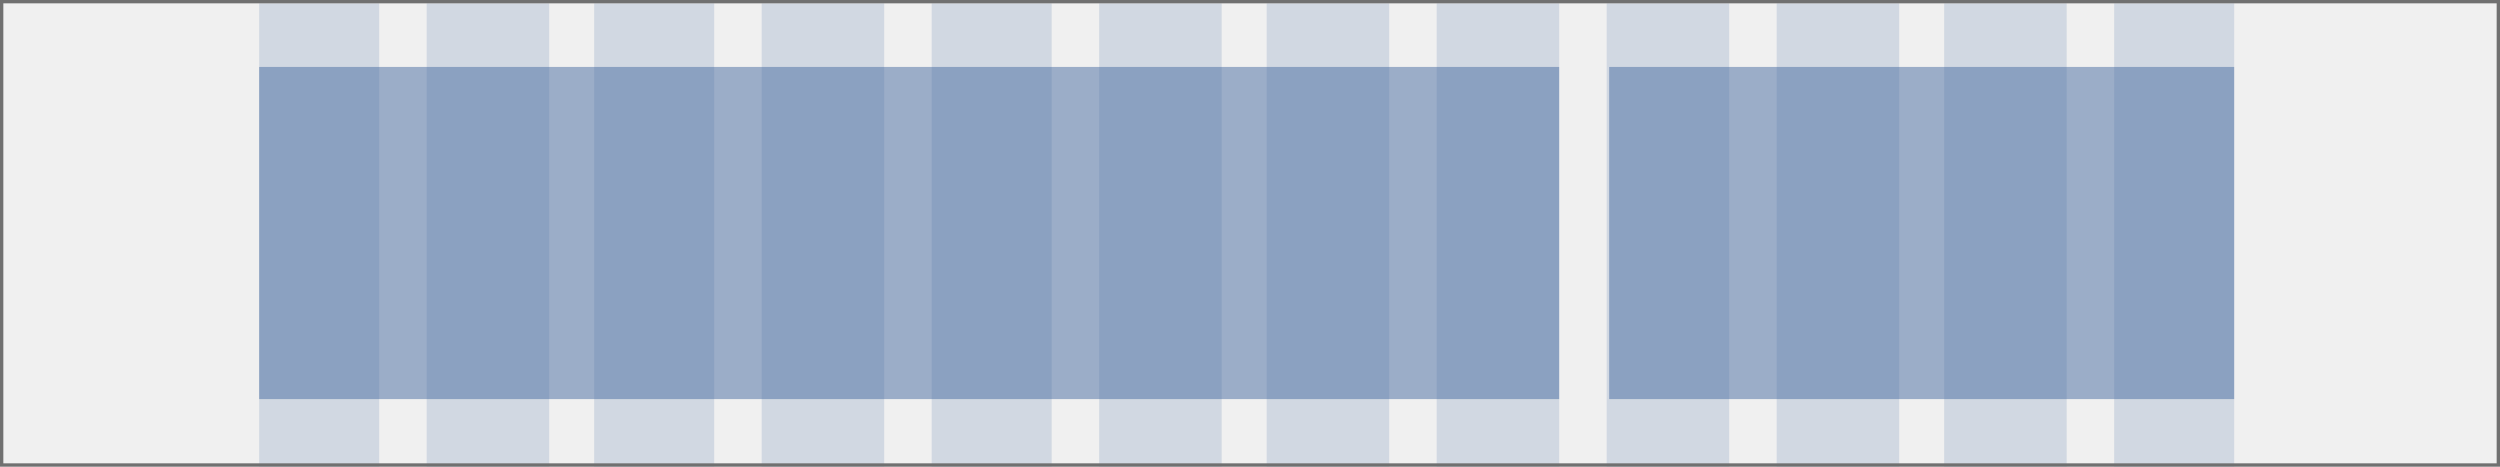
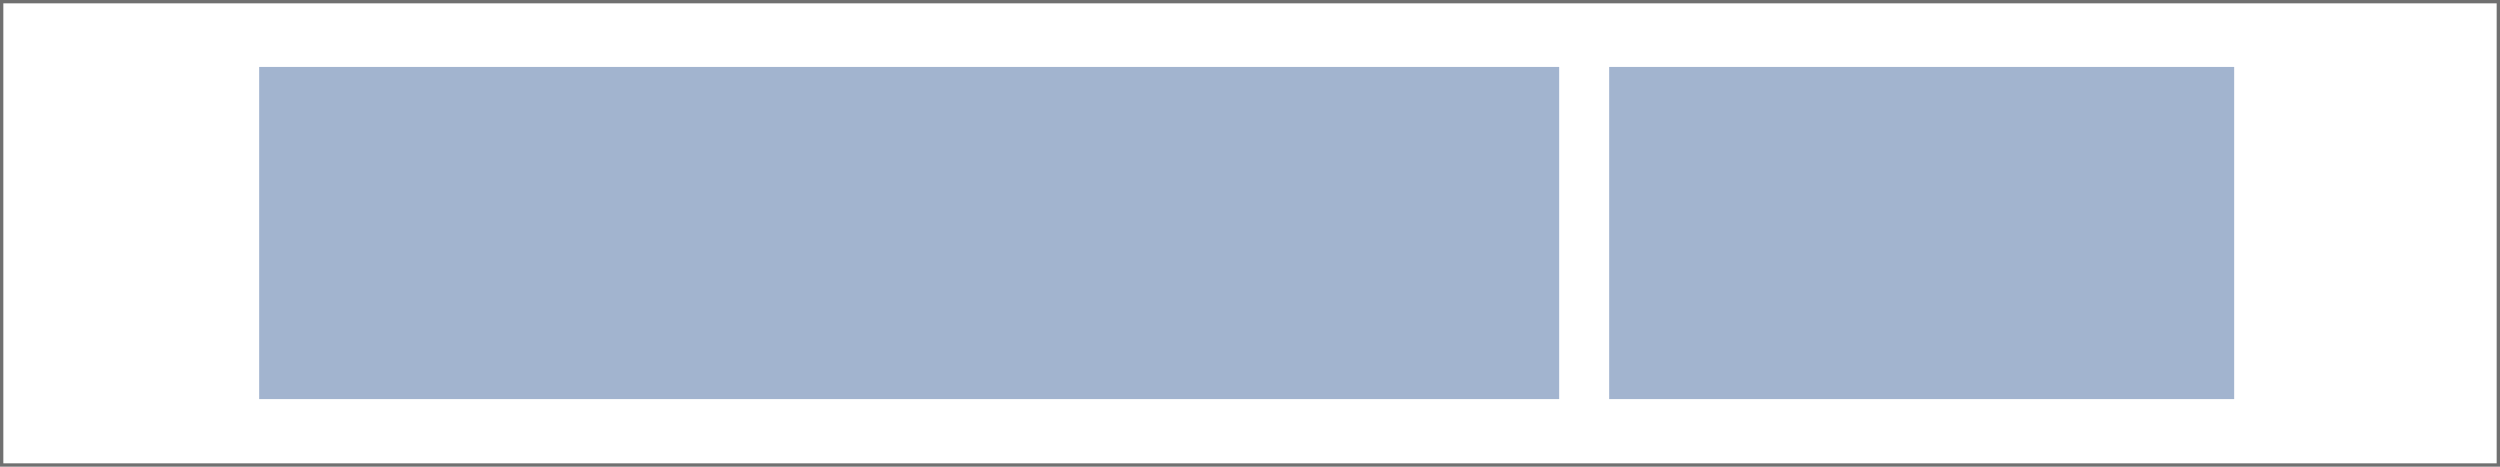
<svg xmlns="http://www.w3.org/2000/svg" width="750" height="140" viewBox="0 0 750 140">
-   <g id="Group_3583" data-name="Group 3583" transform="translate(-95 -1744)">
-     <g id="Group_3571" data-name="Group 3571">
-       <g id="Group_3558" data-name="Group 3558" transform="translate(-1 864)">
-         <rect id="Rectangle_154" data-name="Rectangle 154" width="36.75" height="139" transform="translate(578 881)" fill="#4569a0" opacity="0.18" />
-         <rect id="Rectangle_149" data-name="Rectangle 149" width="36.75" height="139" transform="translate(476 881)" fill="#4569a0" opacity="0.18" />
-         <rect id="Rectangle_152" data-name="Rectangle 152" width="36.75" height="139" transform="translate(679.25 881)" fill="#4569a0" opacity="0.18" />
-         <rect id="Rectangle_153" data-name="Rectangle 153" width="36.75" height="139" transform="translate(629 881)" fill="#4569a0" opacity="0.18" />
-         <rect id="Rectangle_131" data-name="Rectangle 131" width="36" height="139" transform="translate(173.75 881)" fill="#4569a0" opacity="0.18" />
-         <rect id="Rectangle_147" data-name="Rectangle 147" width="36" height="139" transform="translate(375.5 881)" fill="#4569a0" opacity="0.18" />
-         <rect id="Rectangle_145" data-name="Rectangle 145" width="36" height="139" transform="translate(274.25 881)" fill="#4569a0" opacity="0.18" />
-         <rect id="Rectangle_144" data-name="Rectangle 144" width="36.75" height="139" transform="translate(224 881)" fill="#4569a0" opacity="0.18" />
-         <rect id="Rectangle_148" data-name="Rectangle 148" width="36.75" height="139" transform="translate(425.75 881)" fill="#4569a0" opacity="0.18" />
-         <rect id="Rectangle_146" data-name="Rectangle 146" width="36.75" height="139" transform="translate(324.5 881)" fill="#4569a0" opacity="0.18" />
-         <rect id="Rectangle_150" data-name="Rectangle 150" width="36.75" height="139" transform="translate(527 881)" fill="#4569a0" opacity="0.18" />
-         <rect id="Rectangle_151" data-name="Rectangle 151" width="36" height="139" transform="translate(730.25 881)" fill="#4569a0" opacity="0.18" />
-       </g>
-       <rect id="Rectangle_294" data-name="Rectangle 294" width="390" height="99.644" transform="translate(172.75 1764.083)" fill="#4569a0" opacity="0.5" />
-       <rect id="Rectangle_296" data-name="Rectangle 296" width="187.5" height="99.644" transform="translate(577.75 1764.083)" fill="#4569a0" opacity="0.5" />
-       <g id="Rectangle_293" data-name="Rectangle 293" transform="translate(95 1744)" fill="none" stroke="#707070" stroke-width="1">
-         <rect width="750" height="140" stroke="none" />
-         <rect x="0.5" y="0.5" width="749" height="139" fill="none" />
-       </g>
+   <g id="Group_3832" data-name="Group 3832" transform="translate(-95 -1744)">
+     <g id="Rectangle_293" data-name="Rectangle 293" transform="translate(95 1744)" fill="#fff" stroke="#707070" stroke-width="1">
+       <rect width="750" height="140" stroke="none" />
+       <rect x="0.5" y="0.5" width="749" height="139" fill="none" />
    </g>
+     <rect id="Rectangle_294" data-name="Rectangle 294" width="390" height="99.644" transform="translate(172.75 1764.083)" fill="#4569a0" opacity="0.5" />
+     <rect id="Rectangle_296" data-name="Rectangle 296" width="187.5" height="99.644" transform="translate(577.75 1764.083)" fill="#4569a0" opacity="0.5" />
  </g>
</svg>
